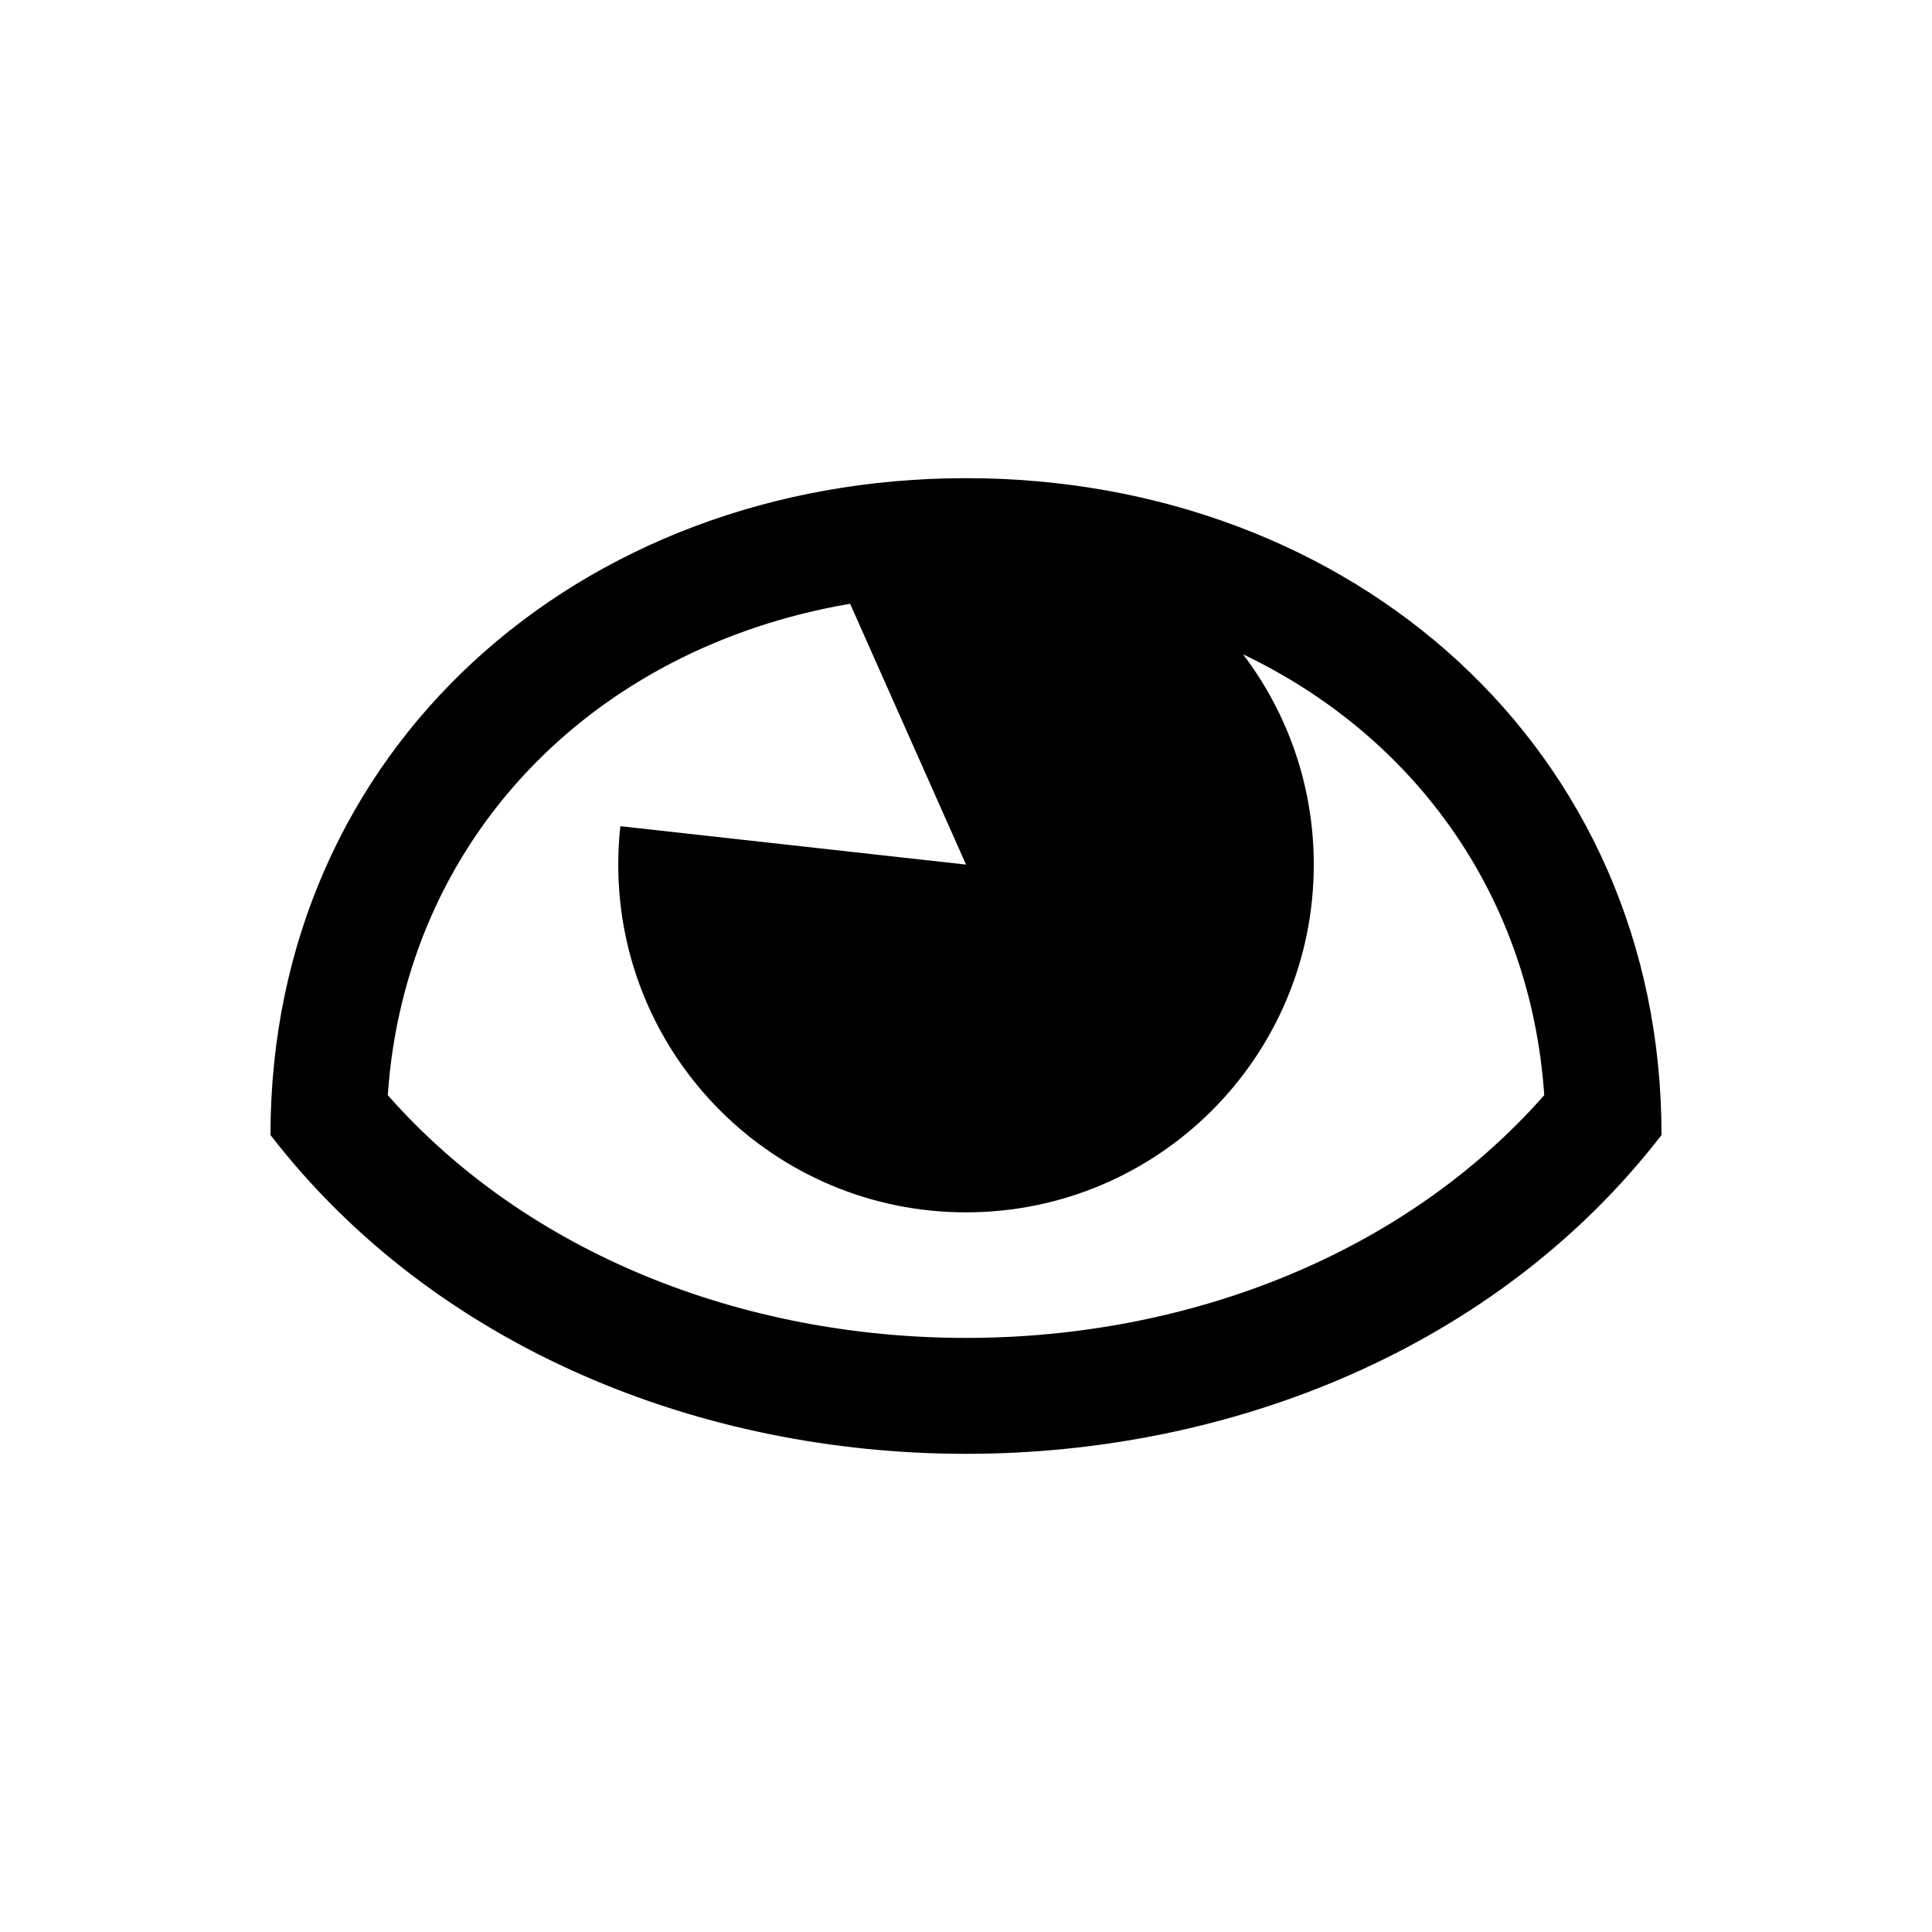
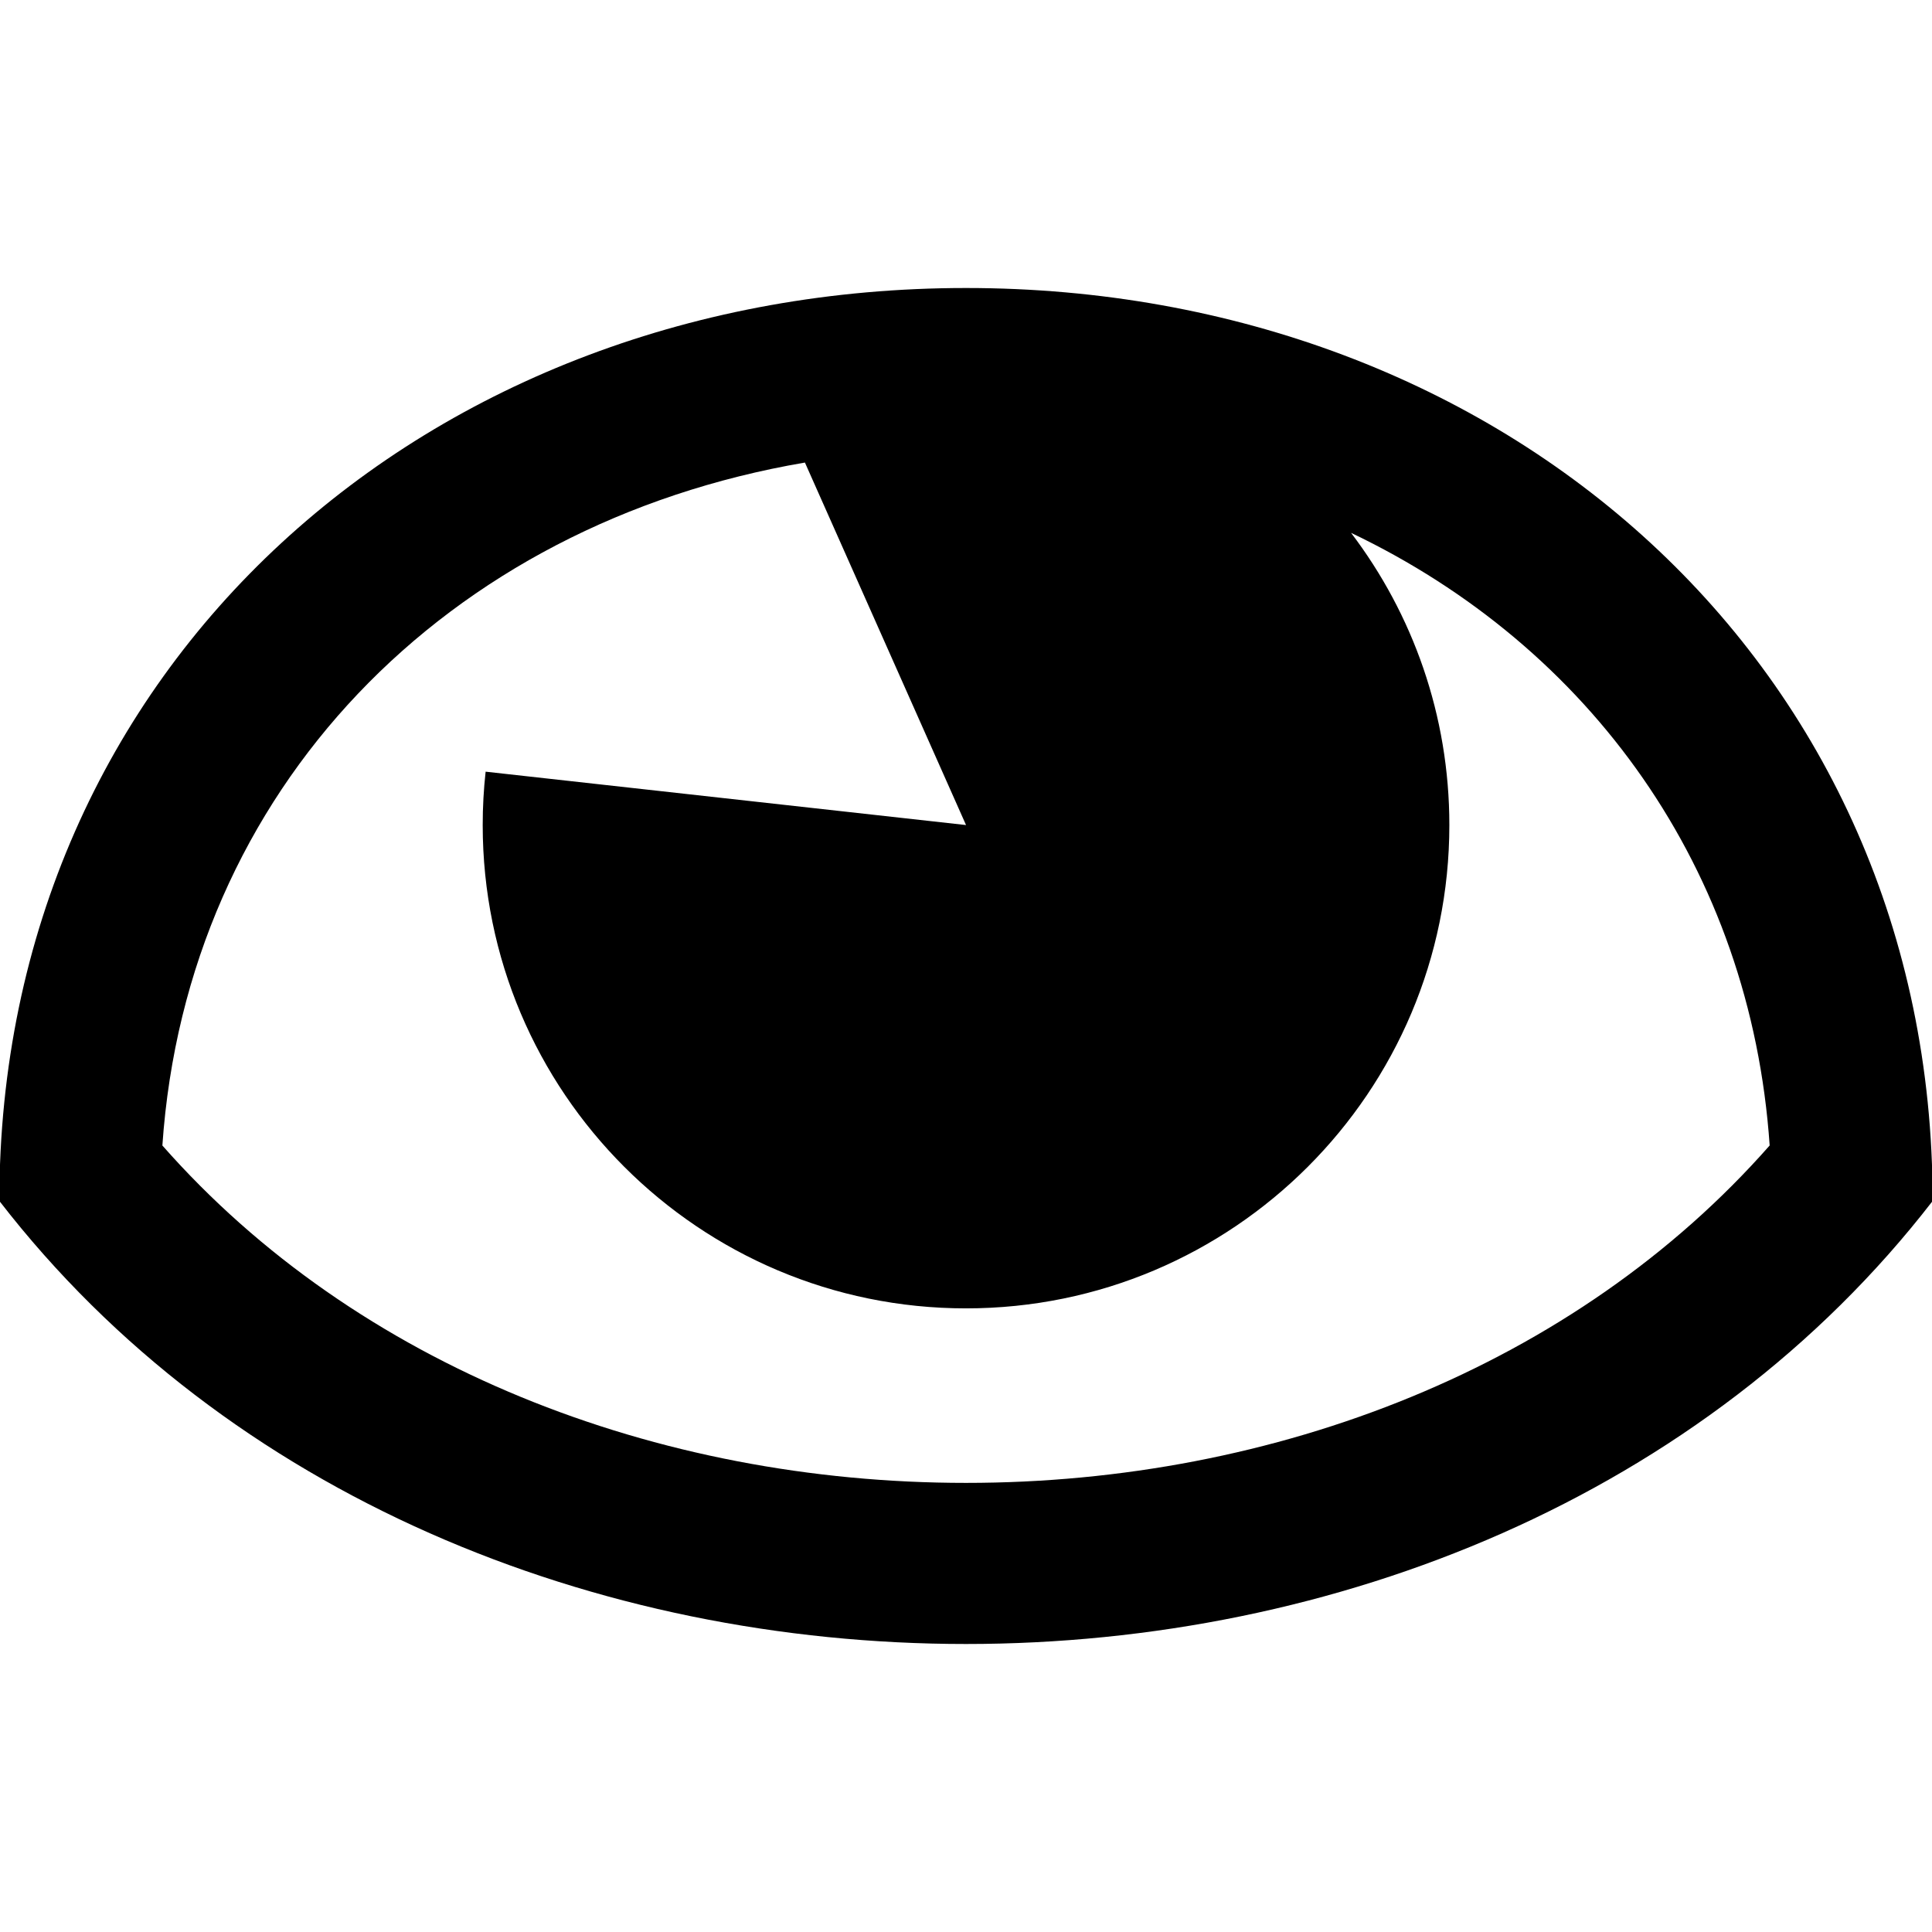
<svg xmlns="http://www.w3.org/2000/svg" width="700pt" height="700pt" version="1.1" viewBox="0 0 700 700" id="svg221">
  <defs id="defs225" />
-   <path d="m 98,411.25 c 0,-140 112,-238 252,-238 140,0 252,98 252,238 -119,154 -385,154 -504,0 z m 42.492,-14.461 c 50.668,57.547 128.76,87.961 209.51,87.961 80.75,0 158.84,-30.414 209.51,-87.961 -4.945,-72.082 -46.805,-129.98 -109.13,-159.71 16.078,21.156 25.625,47.551 25.625,76.176 0,69.59 -56.41,126 -126,126 -69.59,0 -126,-56.41 -126,-126 0,-4.703 0.258,-9.348 0.762,-13.914 l 125.24,13.914 -42,-94.5 c -93.617,15.98 -161.14,85.258 -167.51,178.04 z" fill-rule="evenodd" id="path219" />
+   <path d="M -0.235,435.126 C -0.235,240.552 155.425,104.349 350,104.349 c 194.575,0 350.235,136.202 350.235,330.777 -165.389,214.032 -535.081,214.032 -700.469,0 z M 58.822,415.028 c 70.419,79.98 178.953,122.25 291.181,122.25 112.228,0 220.759,-42.27 291.181,-122.25 -6.873,-100.181 -65.051,-180.649 -151.671,-221.968 22.346,29.403 35.614,66.087 35.614,105.871 0,96.718 -78.4,175.117 -175.117,175.117 -96.718,0 -175.117,-78.4 -175.117,-175.117 0,-6.536 0.358,-12.992 1.059,-19.338 L 350.012,298.931 291.64,167.593 C 161.529,189.802 67.684,286.086 58.831,415.037 Z" fill-rule="evenodd" id="path219" style="stroke-width:1.39" />
</svg>
